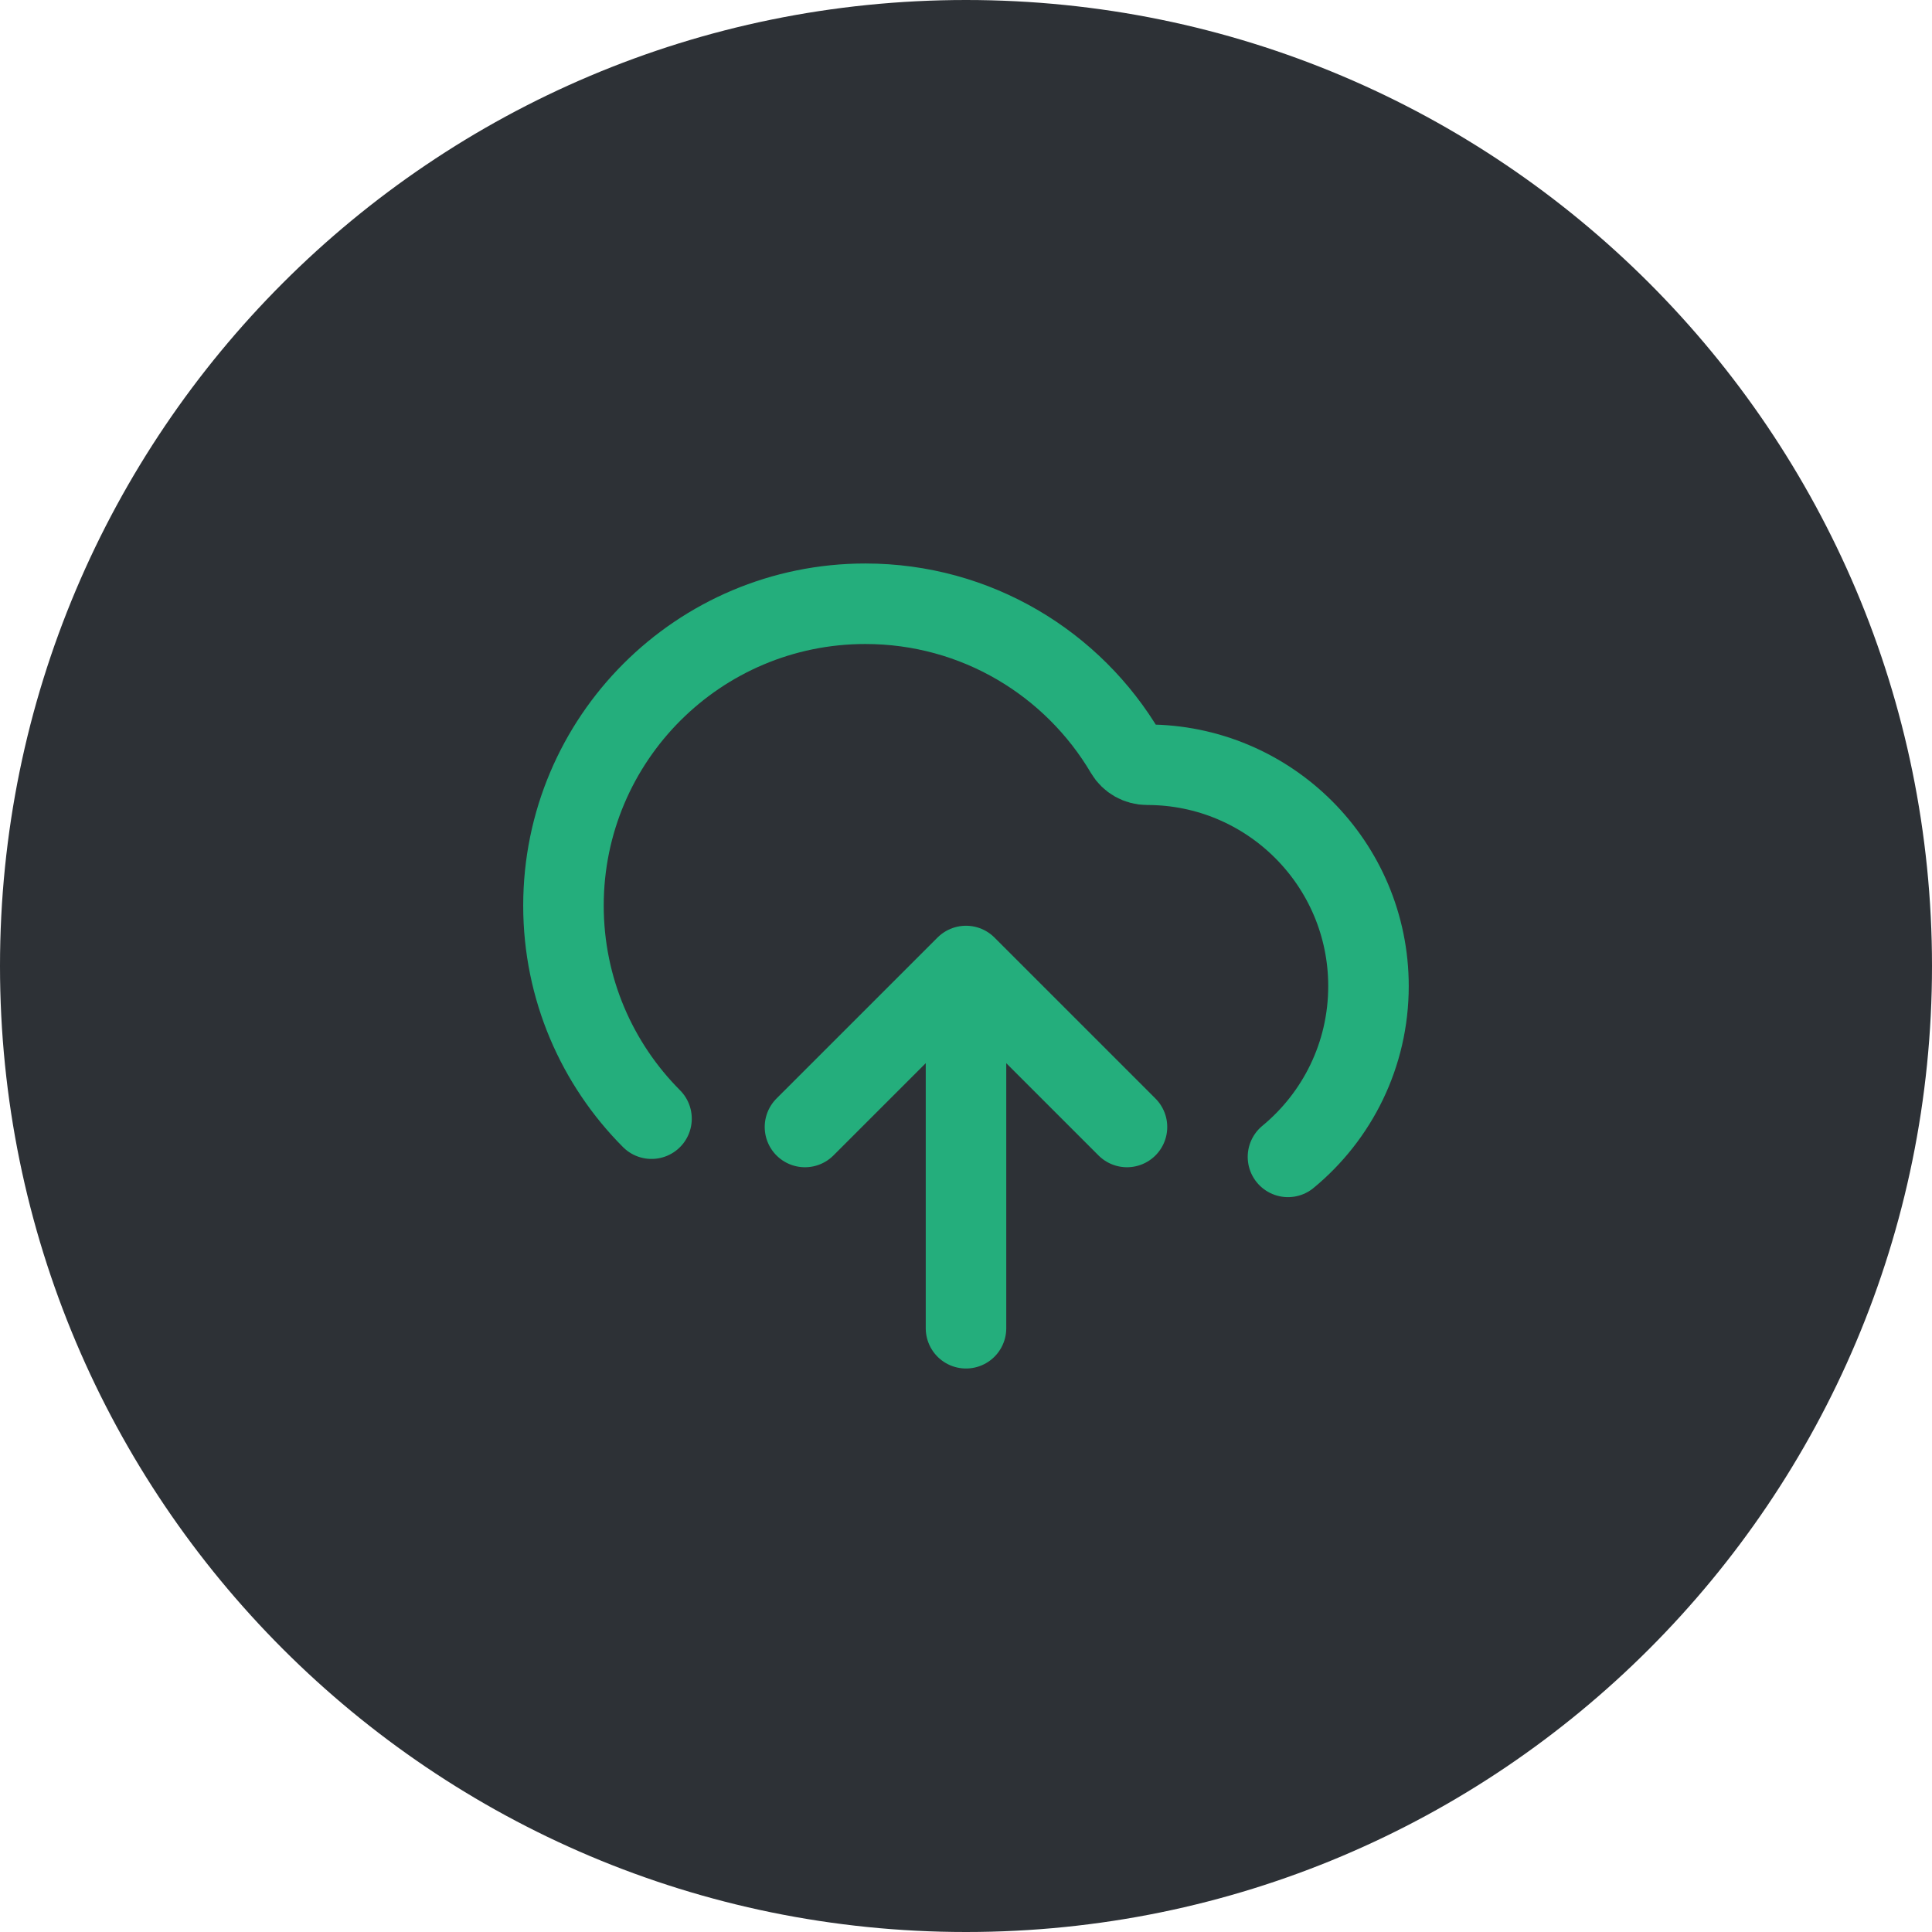
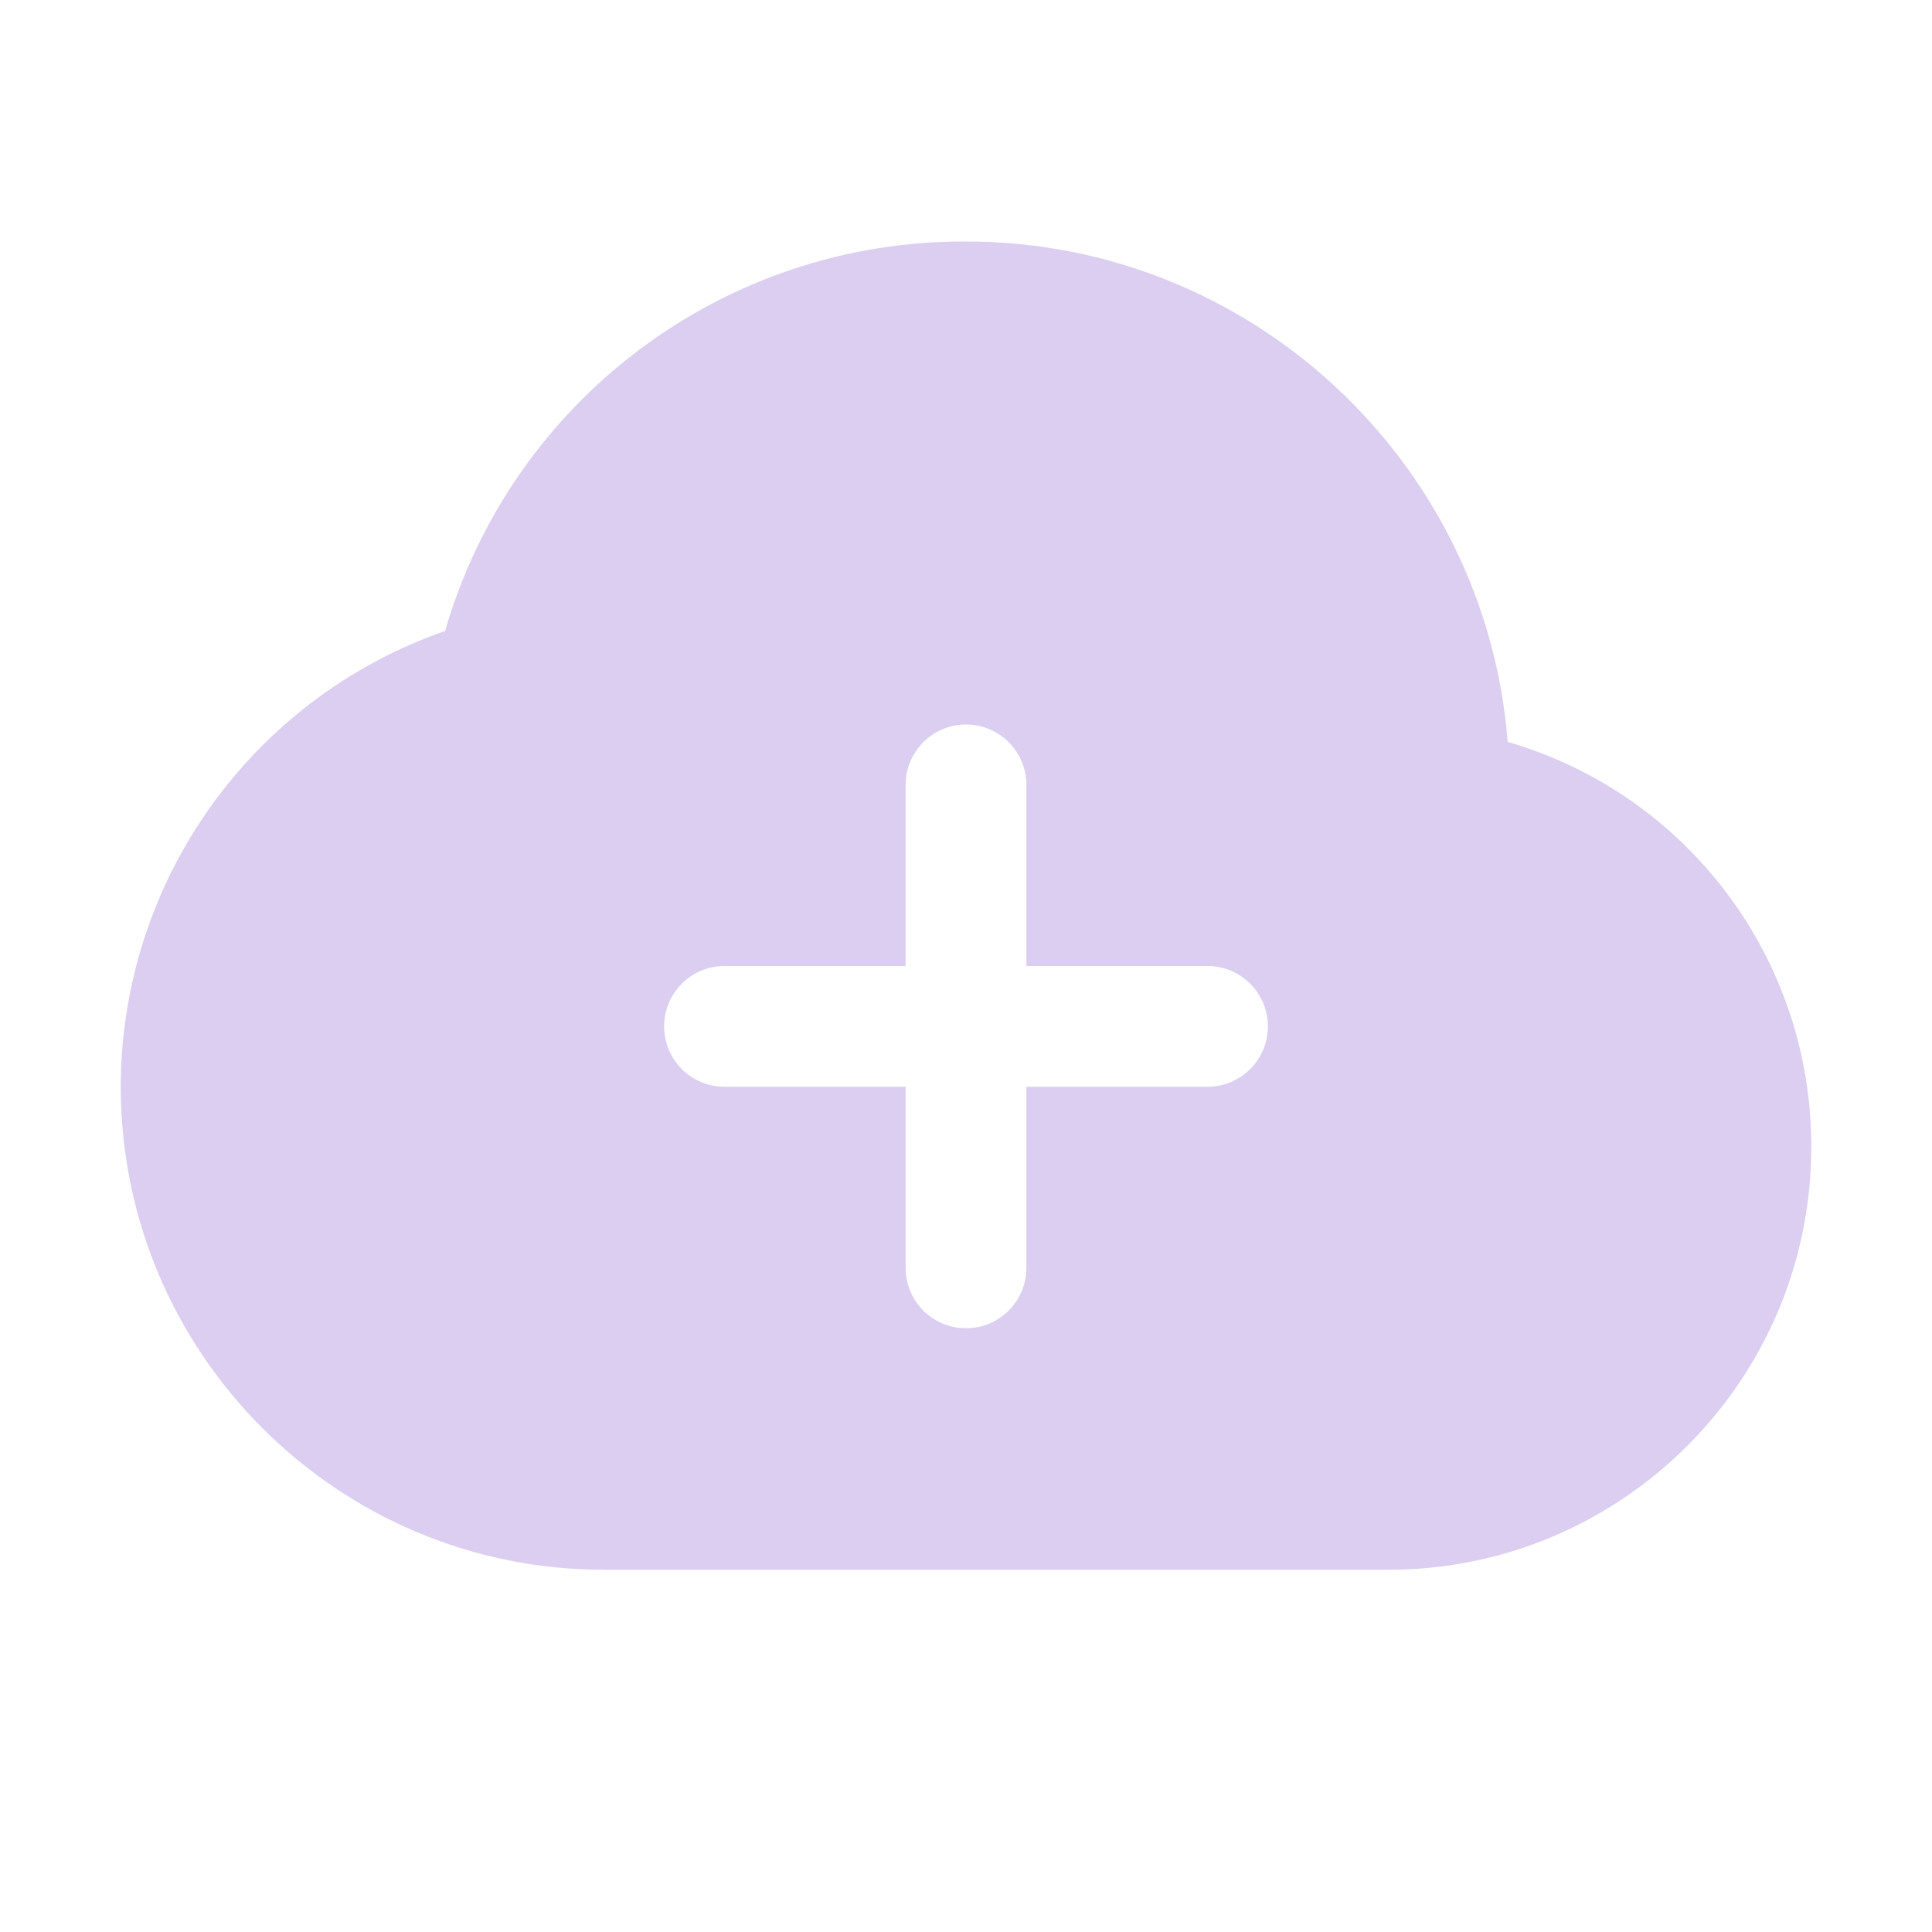
- <svg xmlns="http://www.w3.org/2000/svg" width="40" height="40" viewBox="0 0 40 40" fill="none">
-   <rect width="40" height="40" rx="20" fill="#2D3136" />
-   <path d="M16.666 23.333L20 20M20 20L23.333 23.333M20 20V27.5M26.666 23.952C27.684 23.112 28.333 21.84 28.333 20.417C28.333 17.885 26.281 15.833 23.75 15.833C23.568 15.833 23.397 15.738 23.305 15.581C22.218 13.737 20.212 12.5 17.916 12.5C14.465 12.5 11.666 15.298 11.666 18.75C11.666 20.472 12.363 22.031 13.489 23.161" stroke="#24AE7C" stroke-width="1.667" stroke-linecap="round" stroke-linejoin="round" />
+ <svg xmlns="http://www.w3.org/2000/svg" viewBox="0 0 32 32" xml:space="preserve">
+   <path d="M24.972 12.288C24.608 7.657 20.723 4 16 4a8.94 8.94 0 0 0-8.628 6.451A8.004 8.004 0 0 0 2 18c0 4.411 3.589 8 8 8h13c3.859 0 7-3.14 7-7a6.97 6.97 0 0 0-5.028-6.712zM20 18h-3v3a1 1 0 1 1-2 0v-3h-3a1 1 0 1 1 0-2h3v-3a1 1 0 1 1 2 0v3h3a1 1 0 1 1 0 2z" fill="#dbcef0" class="fill-000000 fill-be99ff" />
</svg>
